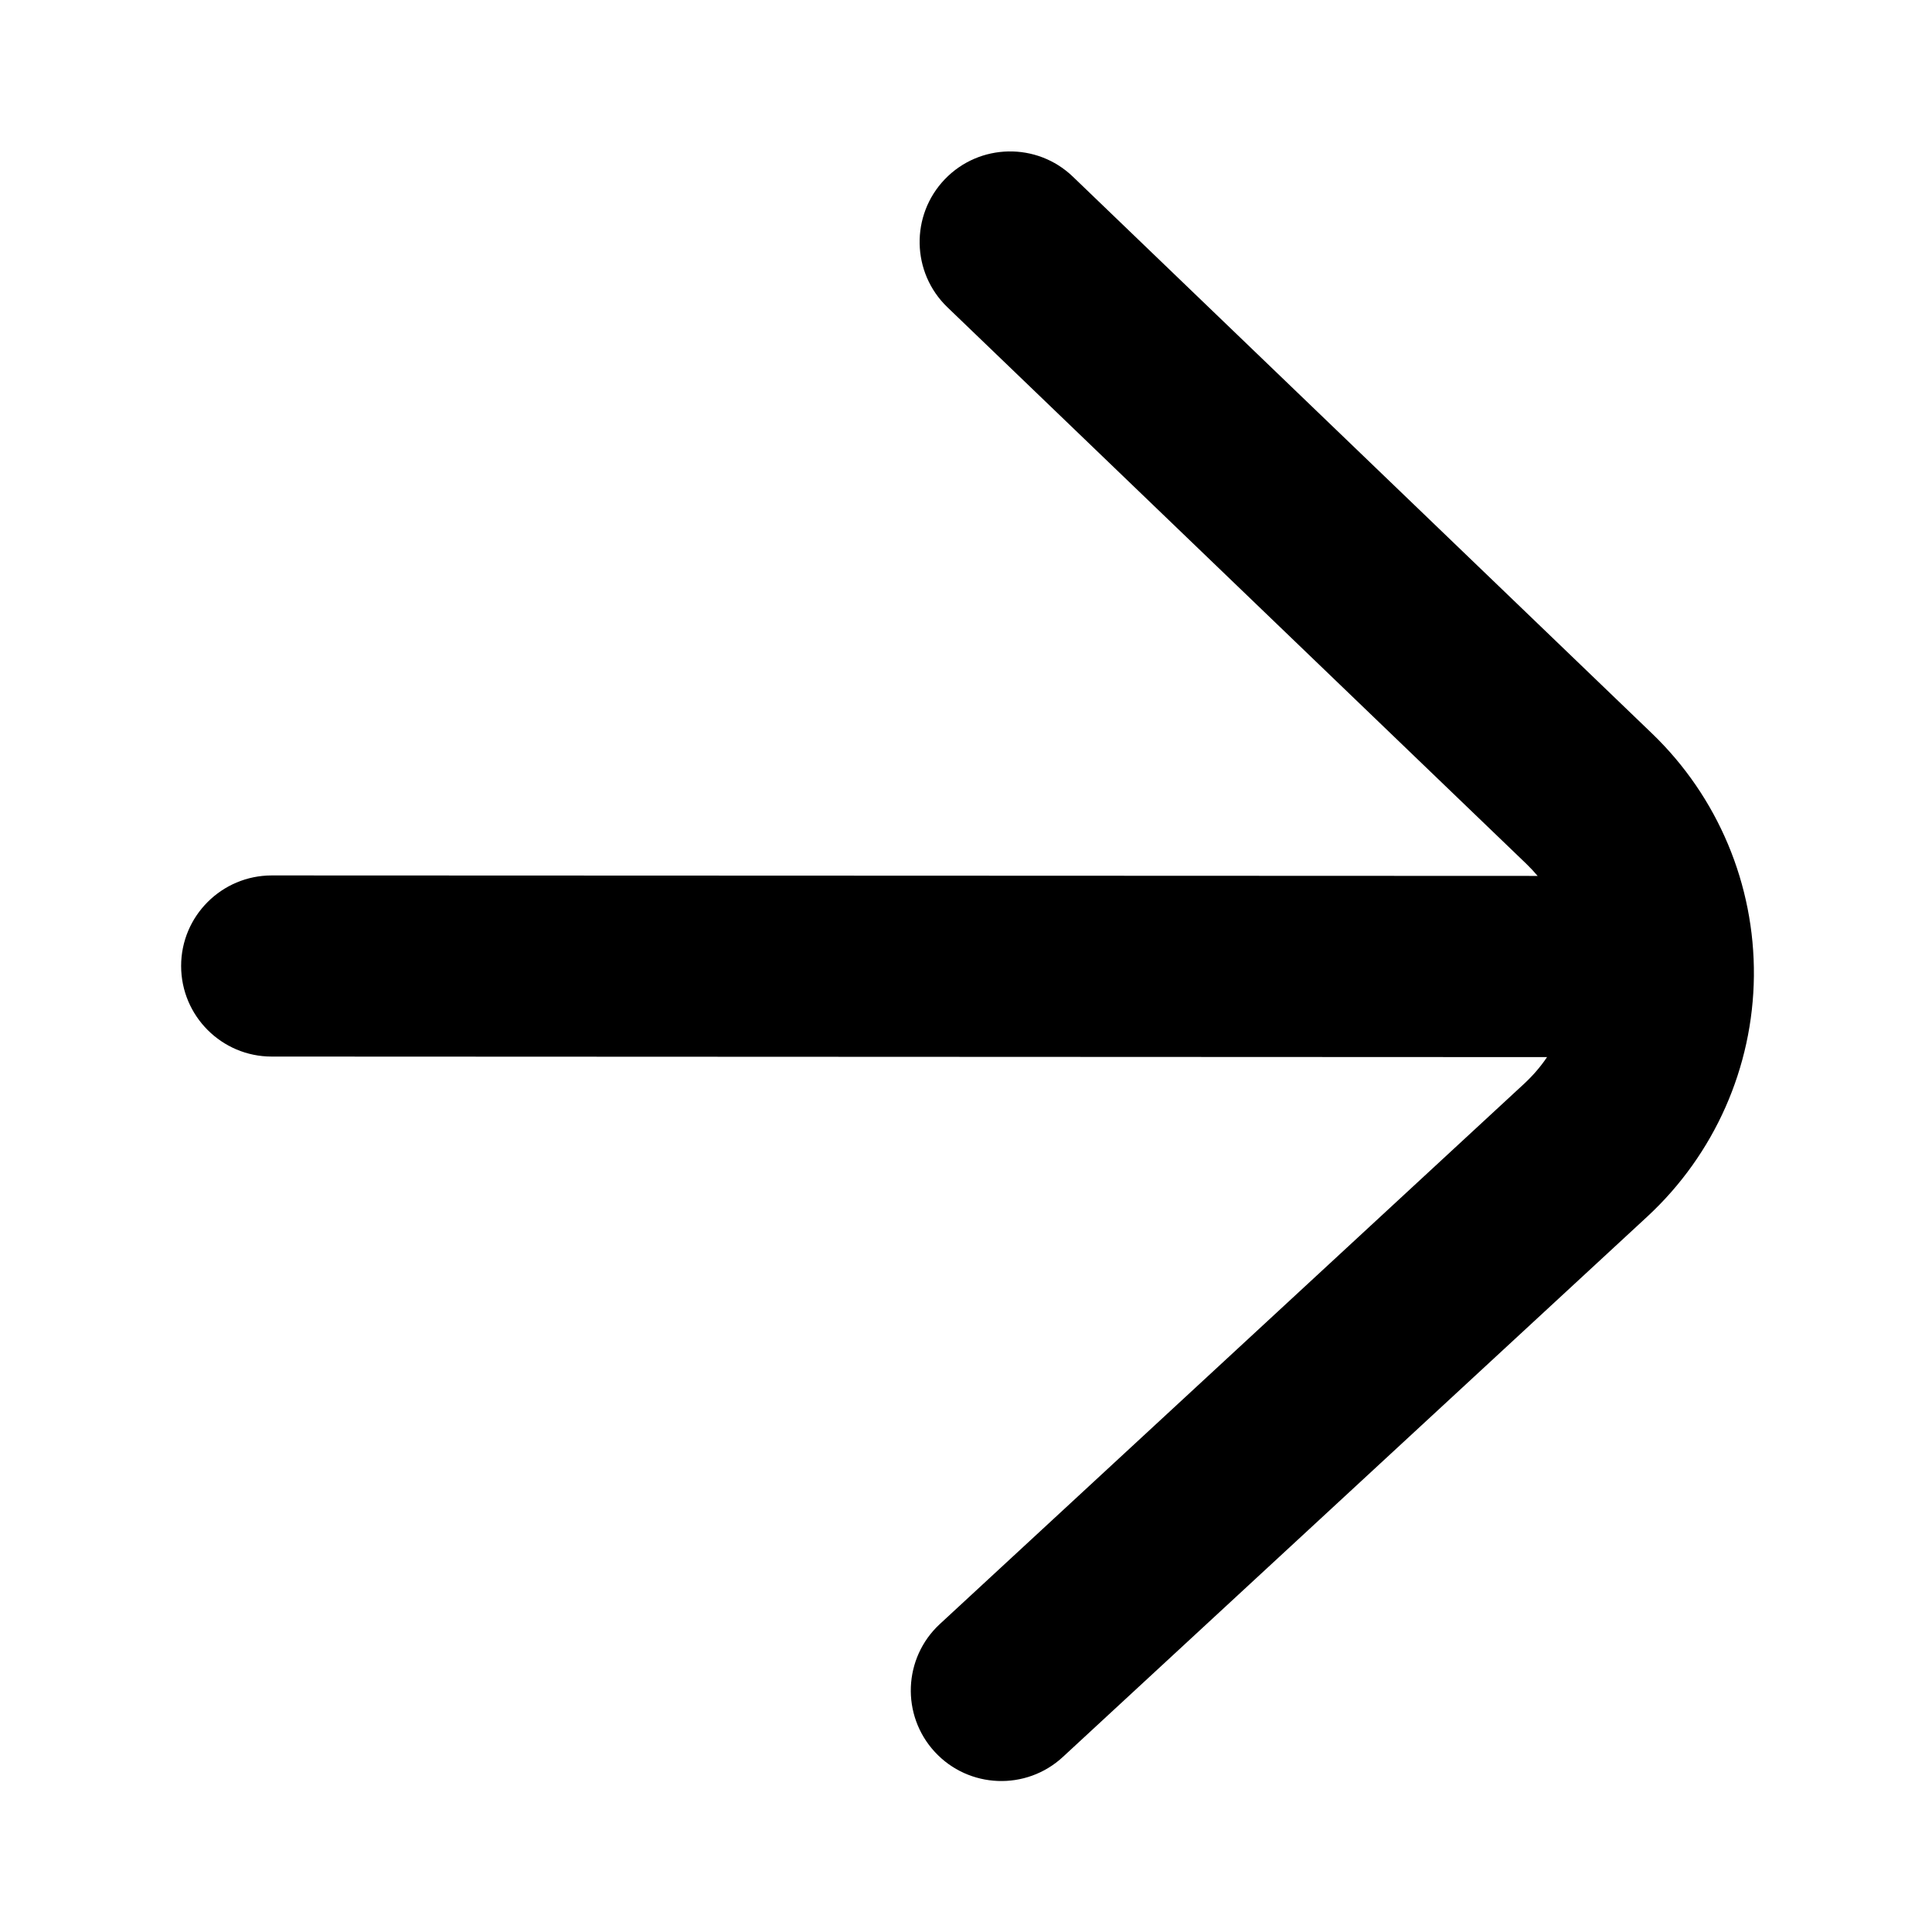
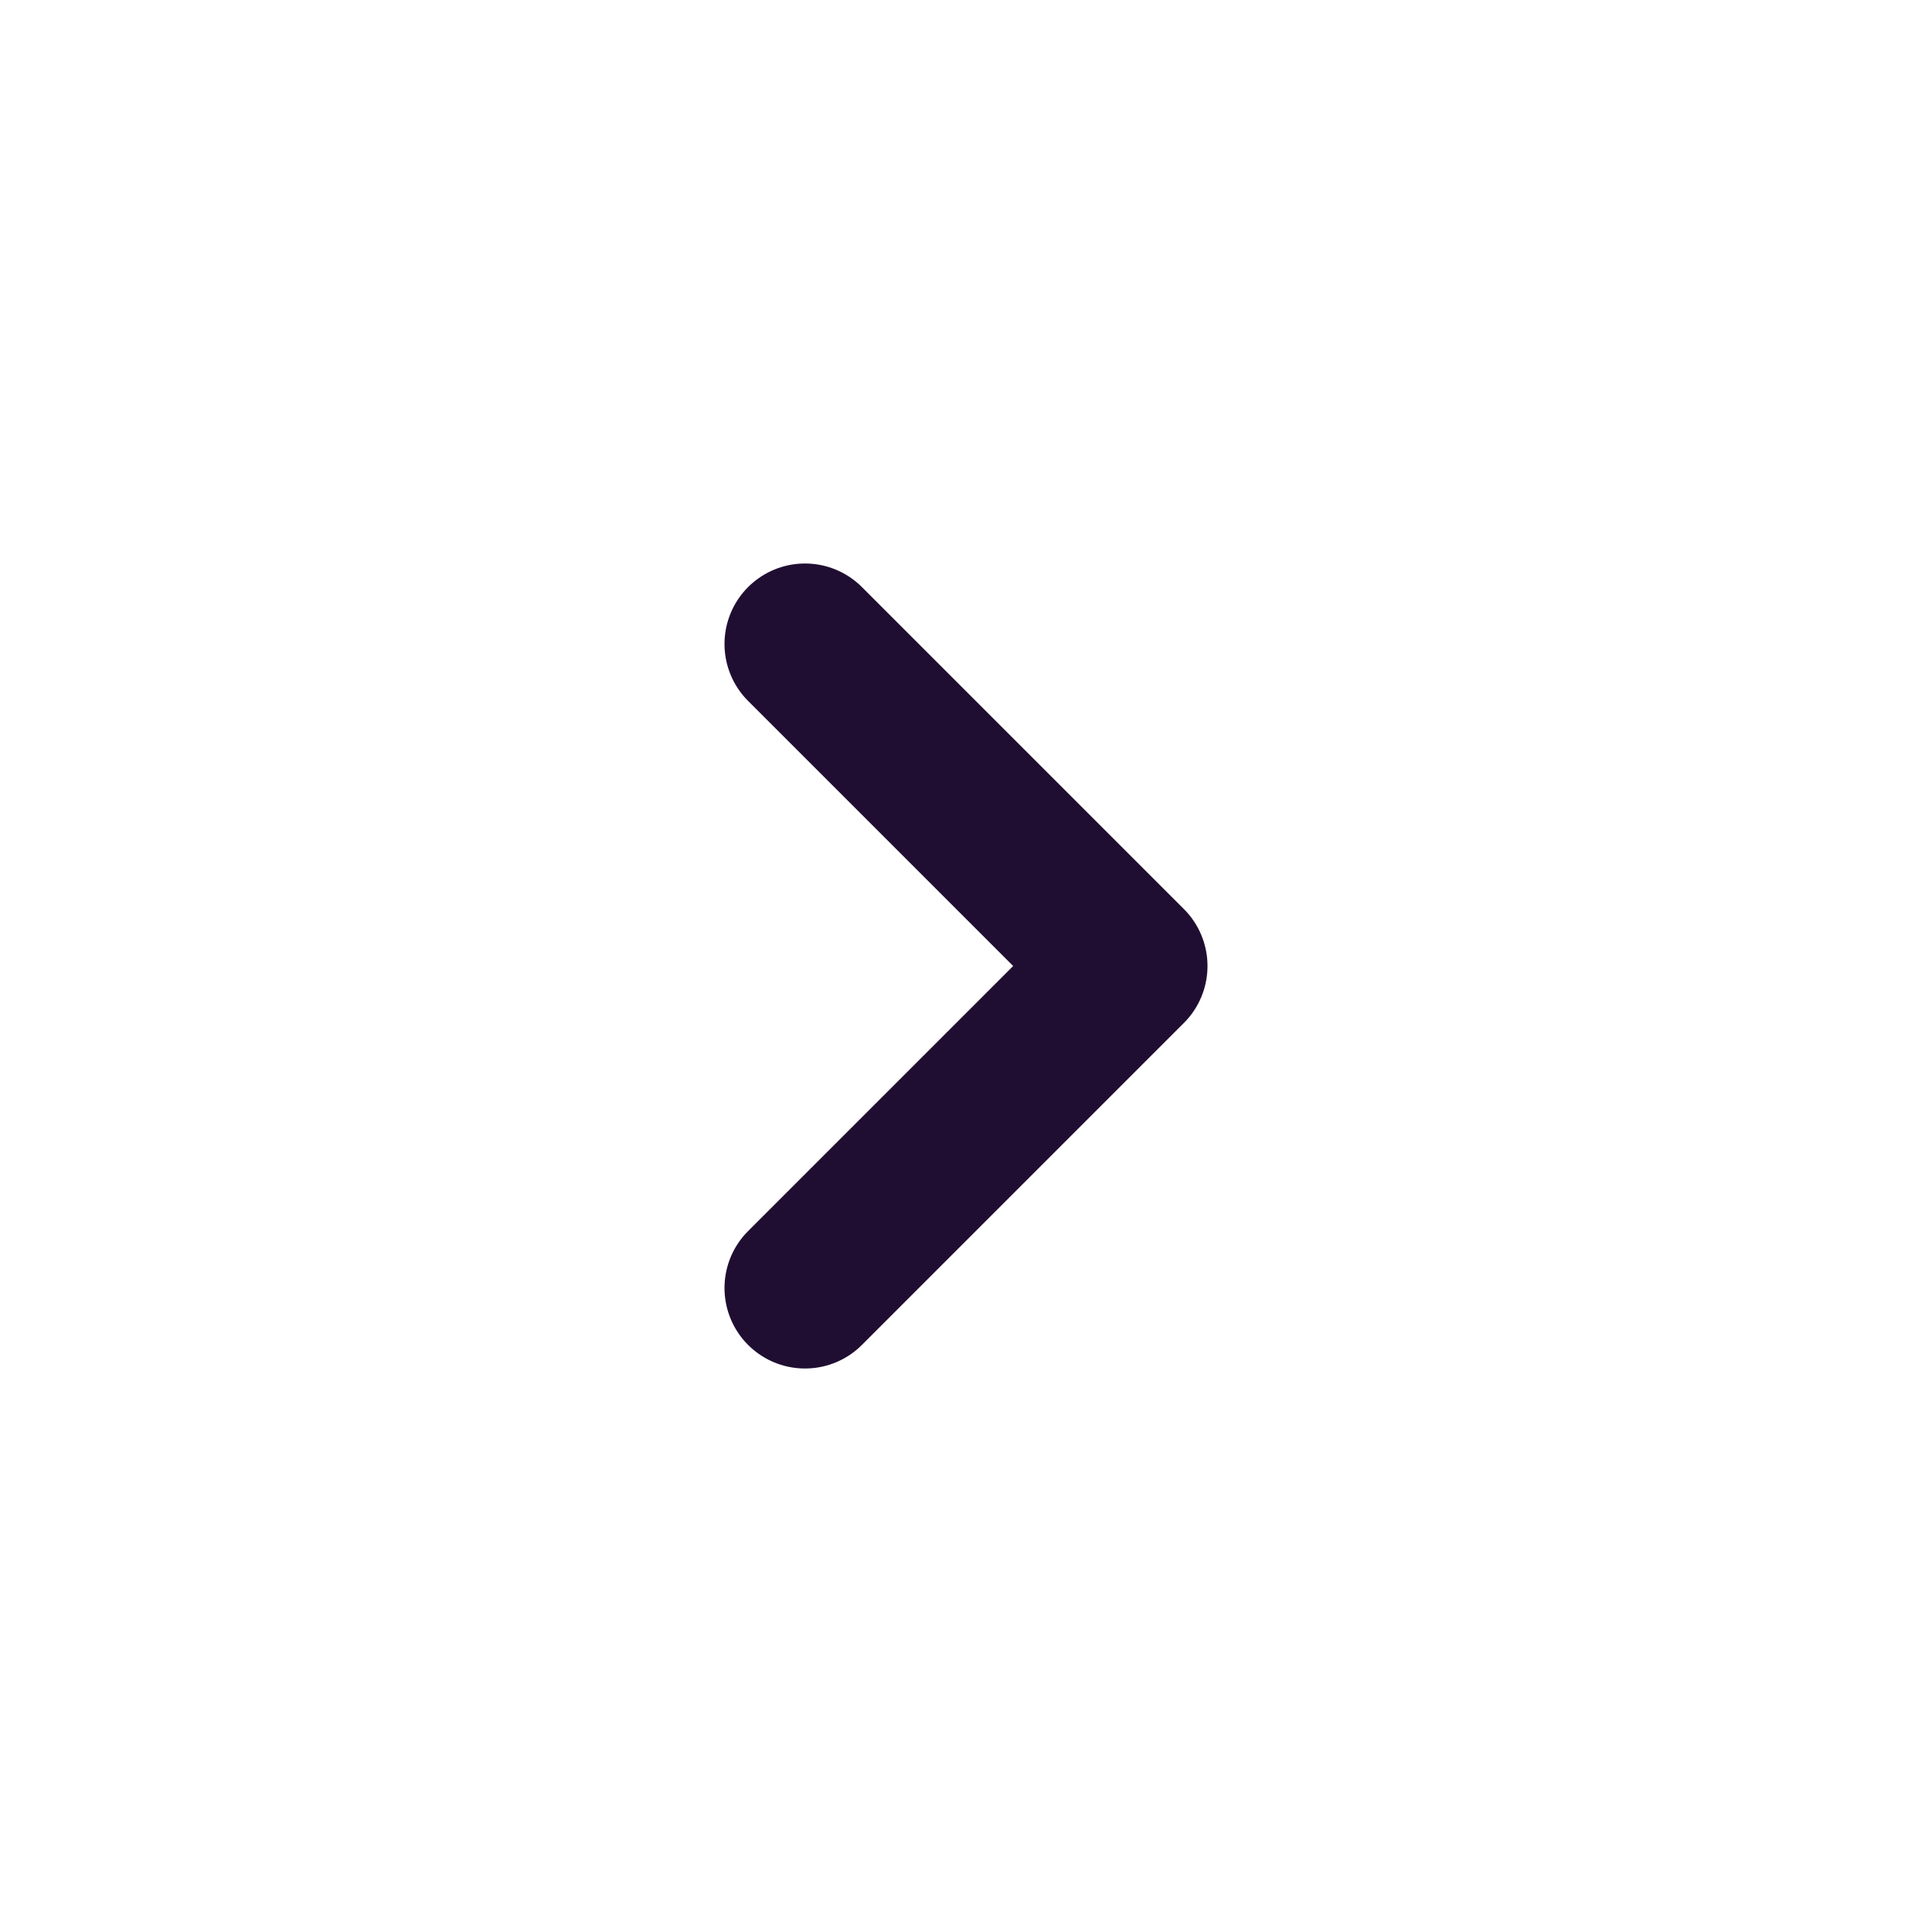
- <svg xmlns="http://www.w3.org/2000/svg" fill="#000000" width="800px" height="800px" viewBox="0 0 32 32" style="fill-rule:evenodd;clip-rule:evenodd;stroke-linejoin:round;stroke-miterlimit:2;" version="1.1" xml:space="preserve">
-   <path d="M25.468,14.508l-20.967,-0.008c-0.828,-0 -1.501,0.672 -1.501,1.499c-0,0.828 0.672,1.501 1.499,1.501l21.125,0.009c-0.107,0.159 -0.234,0.306 -0.377,0.439c-3.787,3.502 -9.68,8.951 -9.68,8.951c-0.608,0.562 -0.645,1.511 -0.083,2.119c0.562,0.608 1.512,0.645 2.12,0.083c-0,0 5.892,-5.448 9.68,-8.95c1.112,-1.029 1.751,-2.47 1.766,-3.985c0.014,-1.515 -0.596,-2.968 -1.688,-4.018l-9.591,-9.221c-0.596,-0.574 -1.547,-0.556 -2.121,0.041c-0.573,0.597 -0.555,1.547 0.042,2.121l9.591,9.221c0.065,0.063 0.127,0.129 0.185,0.198Z" />
-   <g id="Icon" />
+ <svg xmlns="http://www.w3.org/2000/svg" width="800px" height="800px" viewBox="0 0 24 24" fill="none">
+   <path d="M10 16L14 12L10 8" stroke="#200E32" stroke-width="2" stroke-linecap="round" stroke-linejoin="round" />
</svg>
